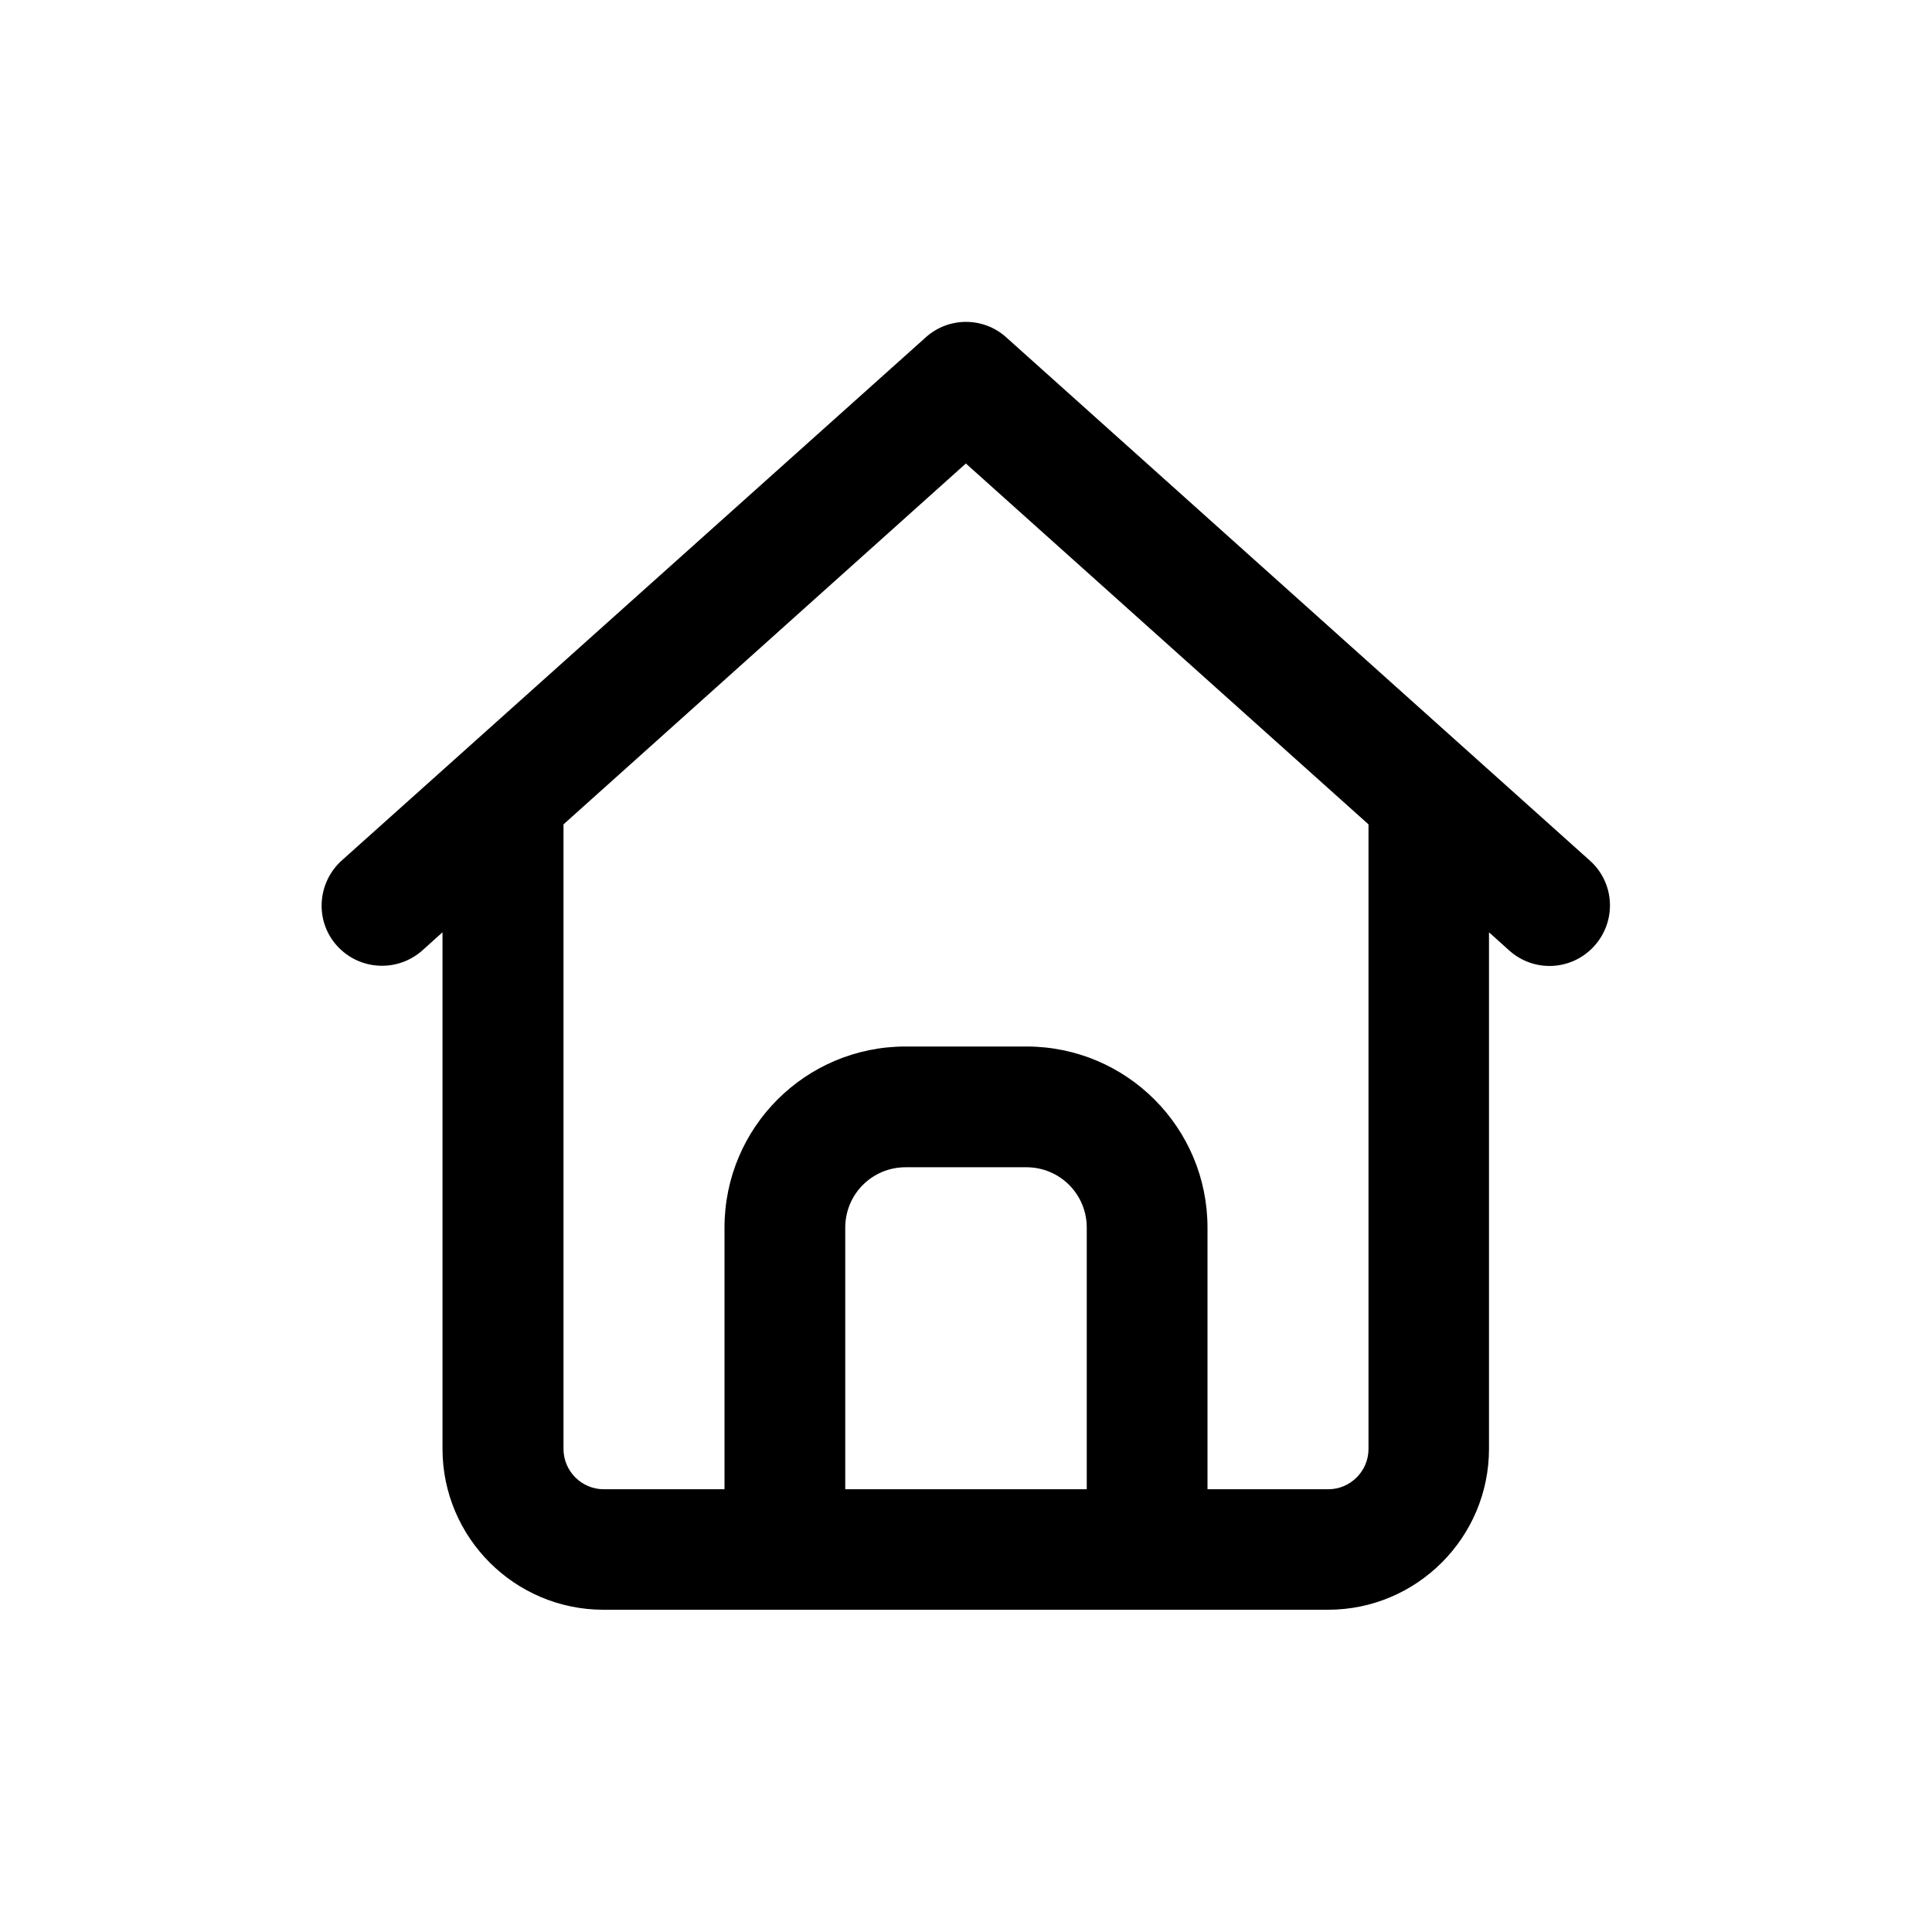
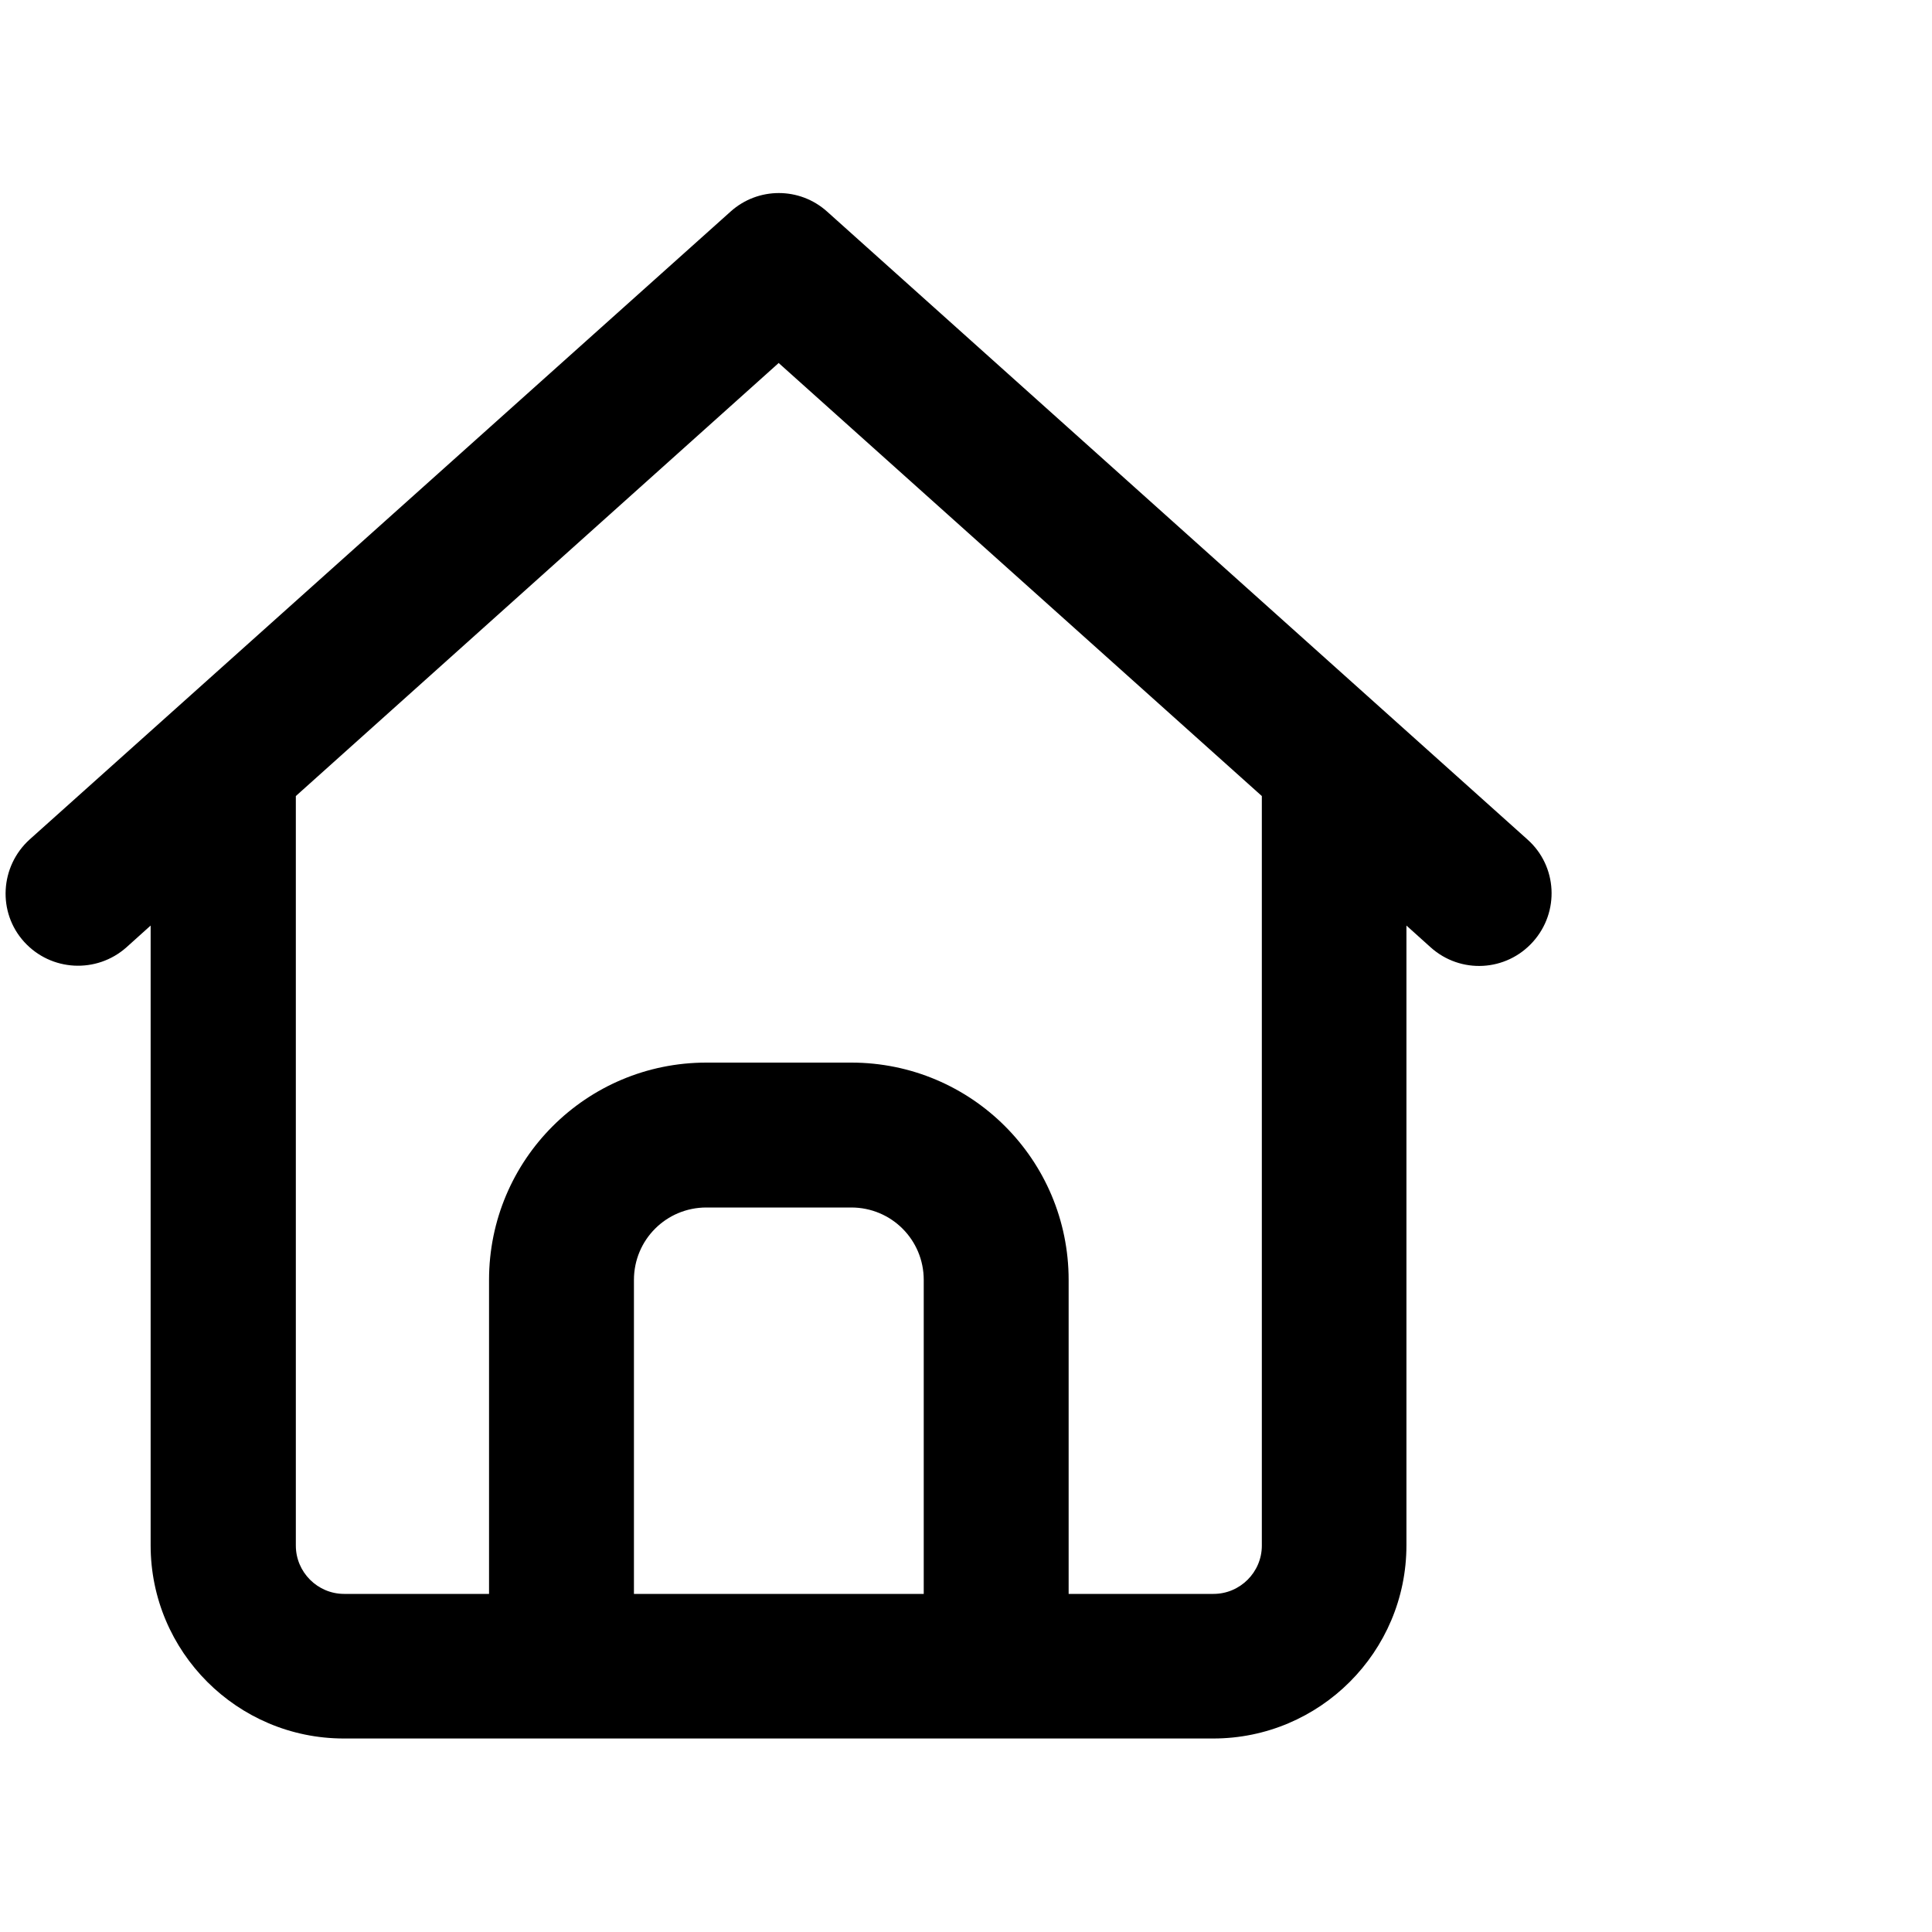
- <svg xmlns="http://www.w3.org/2000/svg" viewBox="-64 -64 768 768">
+ <svg xmlns="http://www.w3.org/2000/svg" viewBox="62 0 640 640">
  <path d="M304 70.1C313.1 61.9 326.9 61.9 336 70.1L568 278.1C577.9 286.9 578.7 302.1 569.8 312C560.9 321.9 545.8 322.7 535.9 313.8L527.9 306.6L527.9 511.9C527.9 547.2 499.2 575.9 463.9 575.9L175.9 575.9C140.6 575.9 111.9 547.2 111.9 511.9L111.9 306.6L103.9 313.8C94 322.6 78.9 321.8 70 312C61.1 302.2 62 287 71.8 278.1L304 70.1zM320 120.2L160 263.7L160 512C160 520.8 167.2 528 176 528L224 528L224 424C224 384.2 256.2 352 296 352L344 352C383.8 352 416 384.2 416 424L416 528L464 528C472.8 528 480 520.8 480 512L480 263.7L320 120.3zM272 528L368 528L368 424C368 410.7 357.3 400 344 400L296 400C282.7 400 272 410.7 272 424L272 528z" />
</svg>
